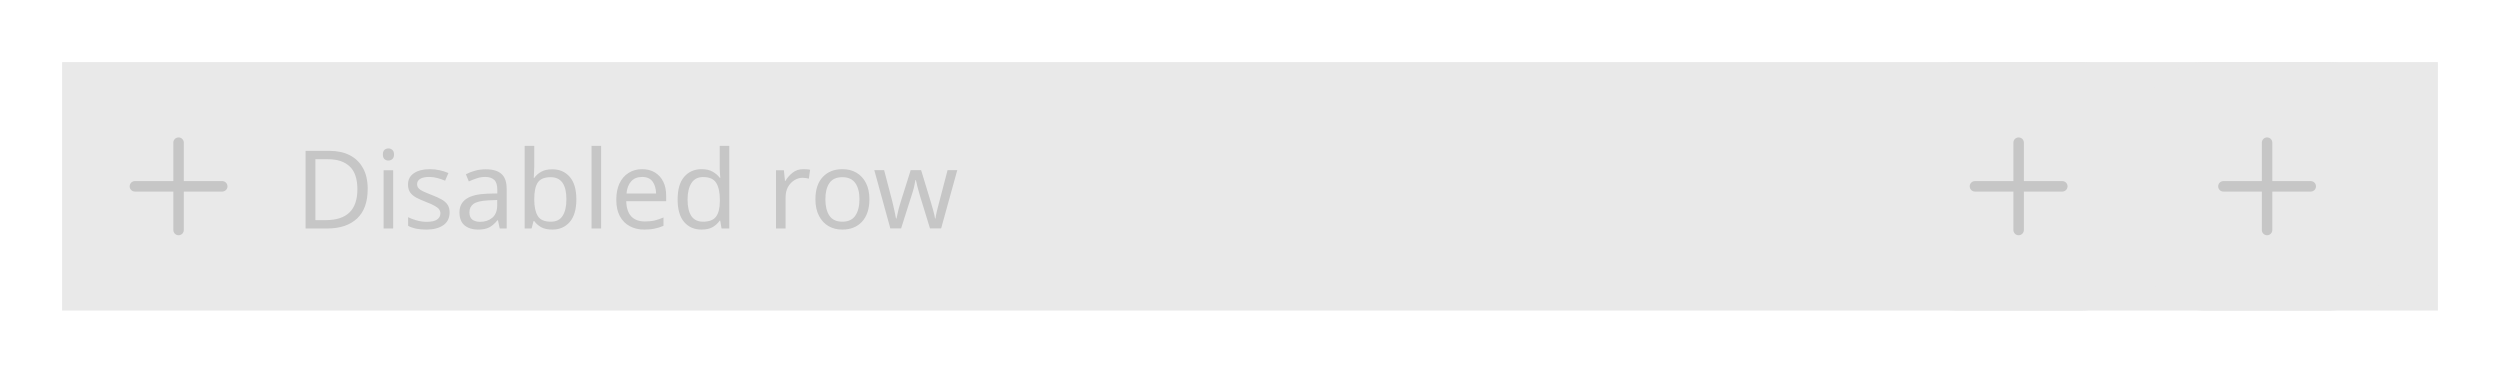
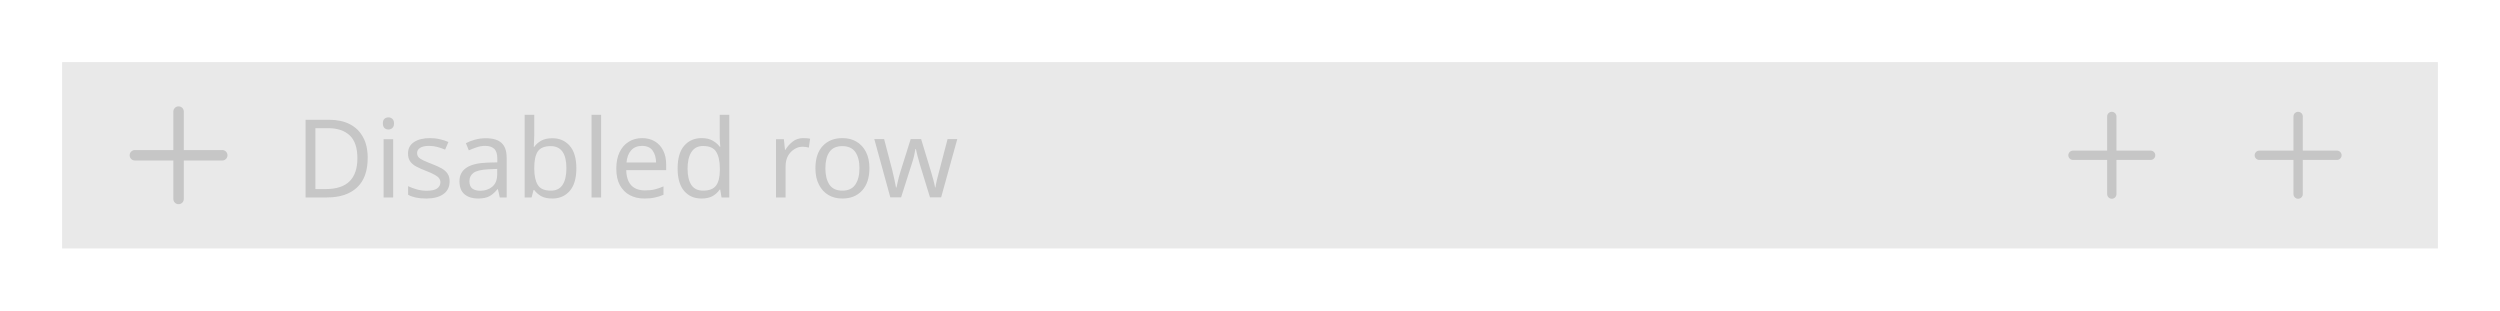
- <svg xmlns="http://www.w3.org/2000/svg" width="322" height="48" viewBox="0 0 322 48">
-   <rect data-part="container" data-tokens="paddingInlineStart=list-item-padding-horizontal;paddingInlineEnd=list-item-padding-horizontal;gap=base-gap-medium;fill=color-gray-100-light" x="8" y="8" width="306" height="32" rx="0" fill="rgb(233, 233, 233)" />
+ <svg xmlns="http://www.w3.org/2000/svg" width="322" height="40" viewBox="0 0 322 40">
+   <rect data-part="container" data-tokens="paddingInlineStart=list-item-padding-horizontal;paddingInlineEnd=list-item-padding-horizontal;gap=base-gap-medium;fill=color-gray-100-light" x="8" y="8" width="306" height="24" rx="0" fill="rgb(233, 233, 233)" />
  <g data-part="icon" data-tokens="color=disabled-content-color;width=workflow-icon-medium;height=workflow-icon-medium">
-     <rect x="14" y="15" width="18" height="18" fill="none" />
-     <g transform="translate(14 15) scale(0.9)">
+     <rect x="14" y="11" width="18" height="18" fill="none" />
+     <g transform="translate(14 11) scale(0.9)">
      <path d="m16.25,9.25h-5.5V3.75c0-.414-.336-.75-.75-.75s-.75.336-.75.75v5.5H3.75c-.414,0-.75.336-.75.75s.336.75.75.75h5.5v5.5c0,.414.336.75.75.75s.75-.336.75-.75v-5.5h5.5c.414,0,.75-.336.75-.75s-.336-.75-.75-.75Z" fill="rgb(198, 198, 198)" />
    </g>
  </g>
-   <text data-part="label" data-tokens="color=disabled-content-color;fontSize=font-size-100;fontWeight=regular-font-weight;fontFamily=default-font-family;lineHeight=line-height-100" x="38" y="24" font-family="'Adobe Clean Spectrum VF', 'Adobe Clean Spectrum VF', adobe-clean-spectrum-vf, 'Adobe Clean', 'Source Sans 3', sans-serif" font-size="14" font-weight="400" dominant-baseline="central" fill="rgb(198, 198, 198)">Disabled row</text>
-   <rect data-part="actions" data-tokens="" x="244" y="8" width="64" height="32" rx="0" fill="none" />
-   <rect data-part="actions-1" data-tokens="height=base-height-medium;paddingInlineStart=base-padding-vertical-medium;paddingInlineEnd=base-padding-vertical-medium;gap=base-gap-medium;cornerRadius=corner-radius-medium-size-medium;fill=disabled-background-color" x="244" y="8" width="32" height="32" rx="8" fill="rgb(233, 233, 233)" />
-   <g data-part="actions-1.icon" data-tokens="color=disabled-content-color;width=workflow-icon-medium;height=workflow-icon-medium">
-     <rect x="251" y="15" width="18" height="18" fill="none" />
-     <g transform="translate(251 15) scale(0.9)">
+   <text data-part="label" data-tokens="color=disabled-content-color;fontSize=font-size-100;fontWeight=regular-font-weight;fontFamily=default-font-family;lineHeight=line-height-100" x="38" y="20" font-family="'Adobe Clean Spectrum VF', 'Adobe Clean Spectrum VF', adobe-clean-spectrum-vf, 'Adobe Clean', 'Source Sans 3', sans-serif" font-size="14" font-weight="400" dominant-baseline="central" fill="rgb(198, 198, 198)">Disabled row</text>
+   <rect data-part="actions" data-tokens="" x="260" y="8" width="48" height="24" rx="0" fill="none" />
+   <rect data-part="actions-1" data-tokens="height=base-height-small;paddingInlineStart=base-padding-vertical-small;paddingInlineEnd=base-padding-vertical-small;gap=base-gap-small;cornerRadius=corner-radius-medium-size-small" x="260" y="8" width="24" height="24" rx="7" fill="transparent" />
+   <g data-part="actions-1.icon" data-tokens="color=disabled-content-color;width=workflow-icon-small;height=workflow-icon-small">
+     <rect x="264" y="12" width="16" height="16" fill="none" />
+     <g transform="translate(264 12) scale(0.8)">
      <path d="m16.25,9.25h-5.5V3.75c0-.414-.336-.75-.75-.75s-.75.336-.75.75v5.5H3.75c-.414,0-.75.336-.75.75s.336.75.75.75h5.5v5.5c0,.414.336.75.75.75s.75-.336.75-.75v-5.5h5.5c.414,0,.75-.336.75-.75s-.336-.75-.75-.75Z" fill="rgb(198, 198, 198)" />
    </g>
  </g>
-   <rect data-part="actions-2" data-tokens="height=base-height-medium;paddingInlineStart=base-padding-vertical-medium;paddingInlineEnd=base-padding-vertical-medium;gap=base-gap-medium;cornerRadius=corner-radius-medium-size-medium;fill=disabled-background-color" x="276" y="8" width="32" height="32" rx="8" fill="rgb(233, 233, 233)" />
-   <g data-part="actions-2.icon" data-tokens="color=disabled-content-color;width=workflow-icon-medium;height=workflow-icon-medium">
-     <rect x="283" y="15" width="18" height="18" fill="none" />
-     <g transform="translate(283 15) scale(0.9)">
+   <rect data-part="actions-2" data-tokens="height=base-height-small;paddingInlineStart=base-padding-vertical-small;paddingInlineEnd=base-padding-vertical-small;gap=base-gap-small;cornerRadius=corner-radius-medium-size-small" x="284" y="8" width="24" height="24" rx="7" fill="transparent" />
+   <g data-part="actions-2.icon" data-tokens="color=disabled-content-color;width=workflow-icon-small;height=workflow-icon-small">
+     <rect x="288" y="12" width="16" height="16" fill="none" />
+     <g transform="translate(288 12) scale(0.8)">
      <path d="m16.25,9.25h-5.5V3.75c0-.414-.336-.75-.75-.75s-.75.336-.75.75v5.5H3.75c-.414,0-.75.336-.75.75s.336.75.75.75h5.5v5.5c0,.414.336.75.75.75s.75-.336.75-.75v-5.5h5.5c.414,0,.75-.336.75-.75s-.336-.75-.75-.75Z" fill="rgb(198, 198, 198)" />
    </g>
  </g>
</svg>
